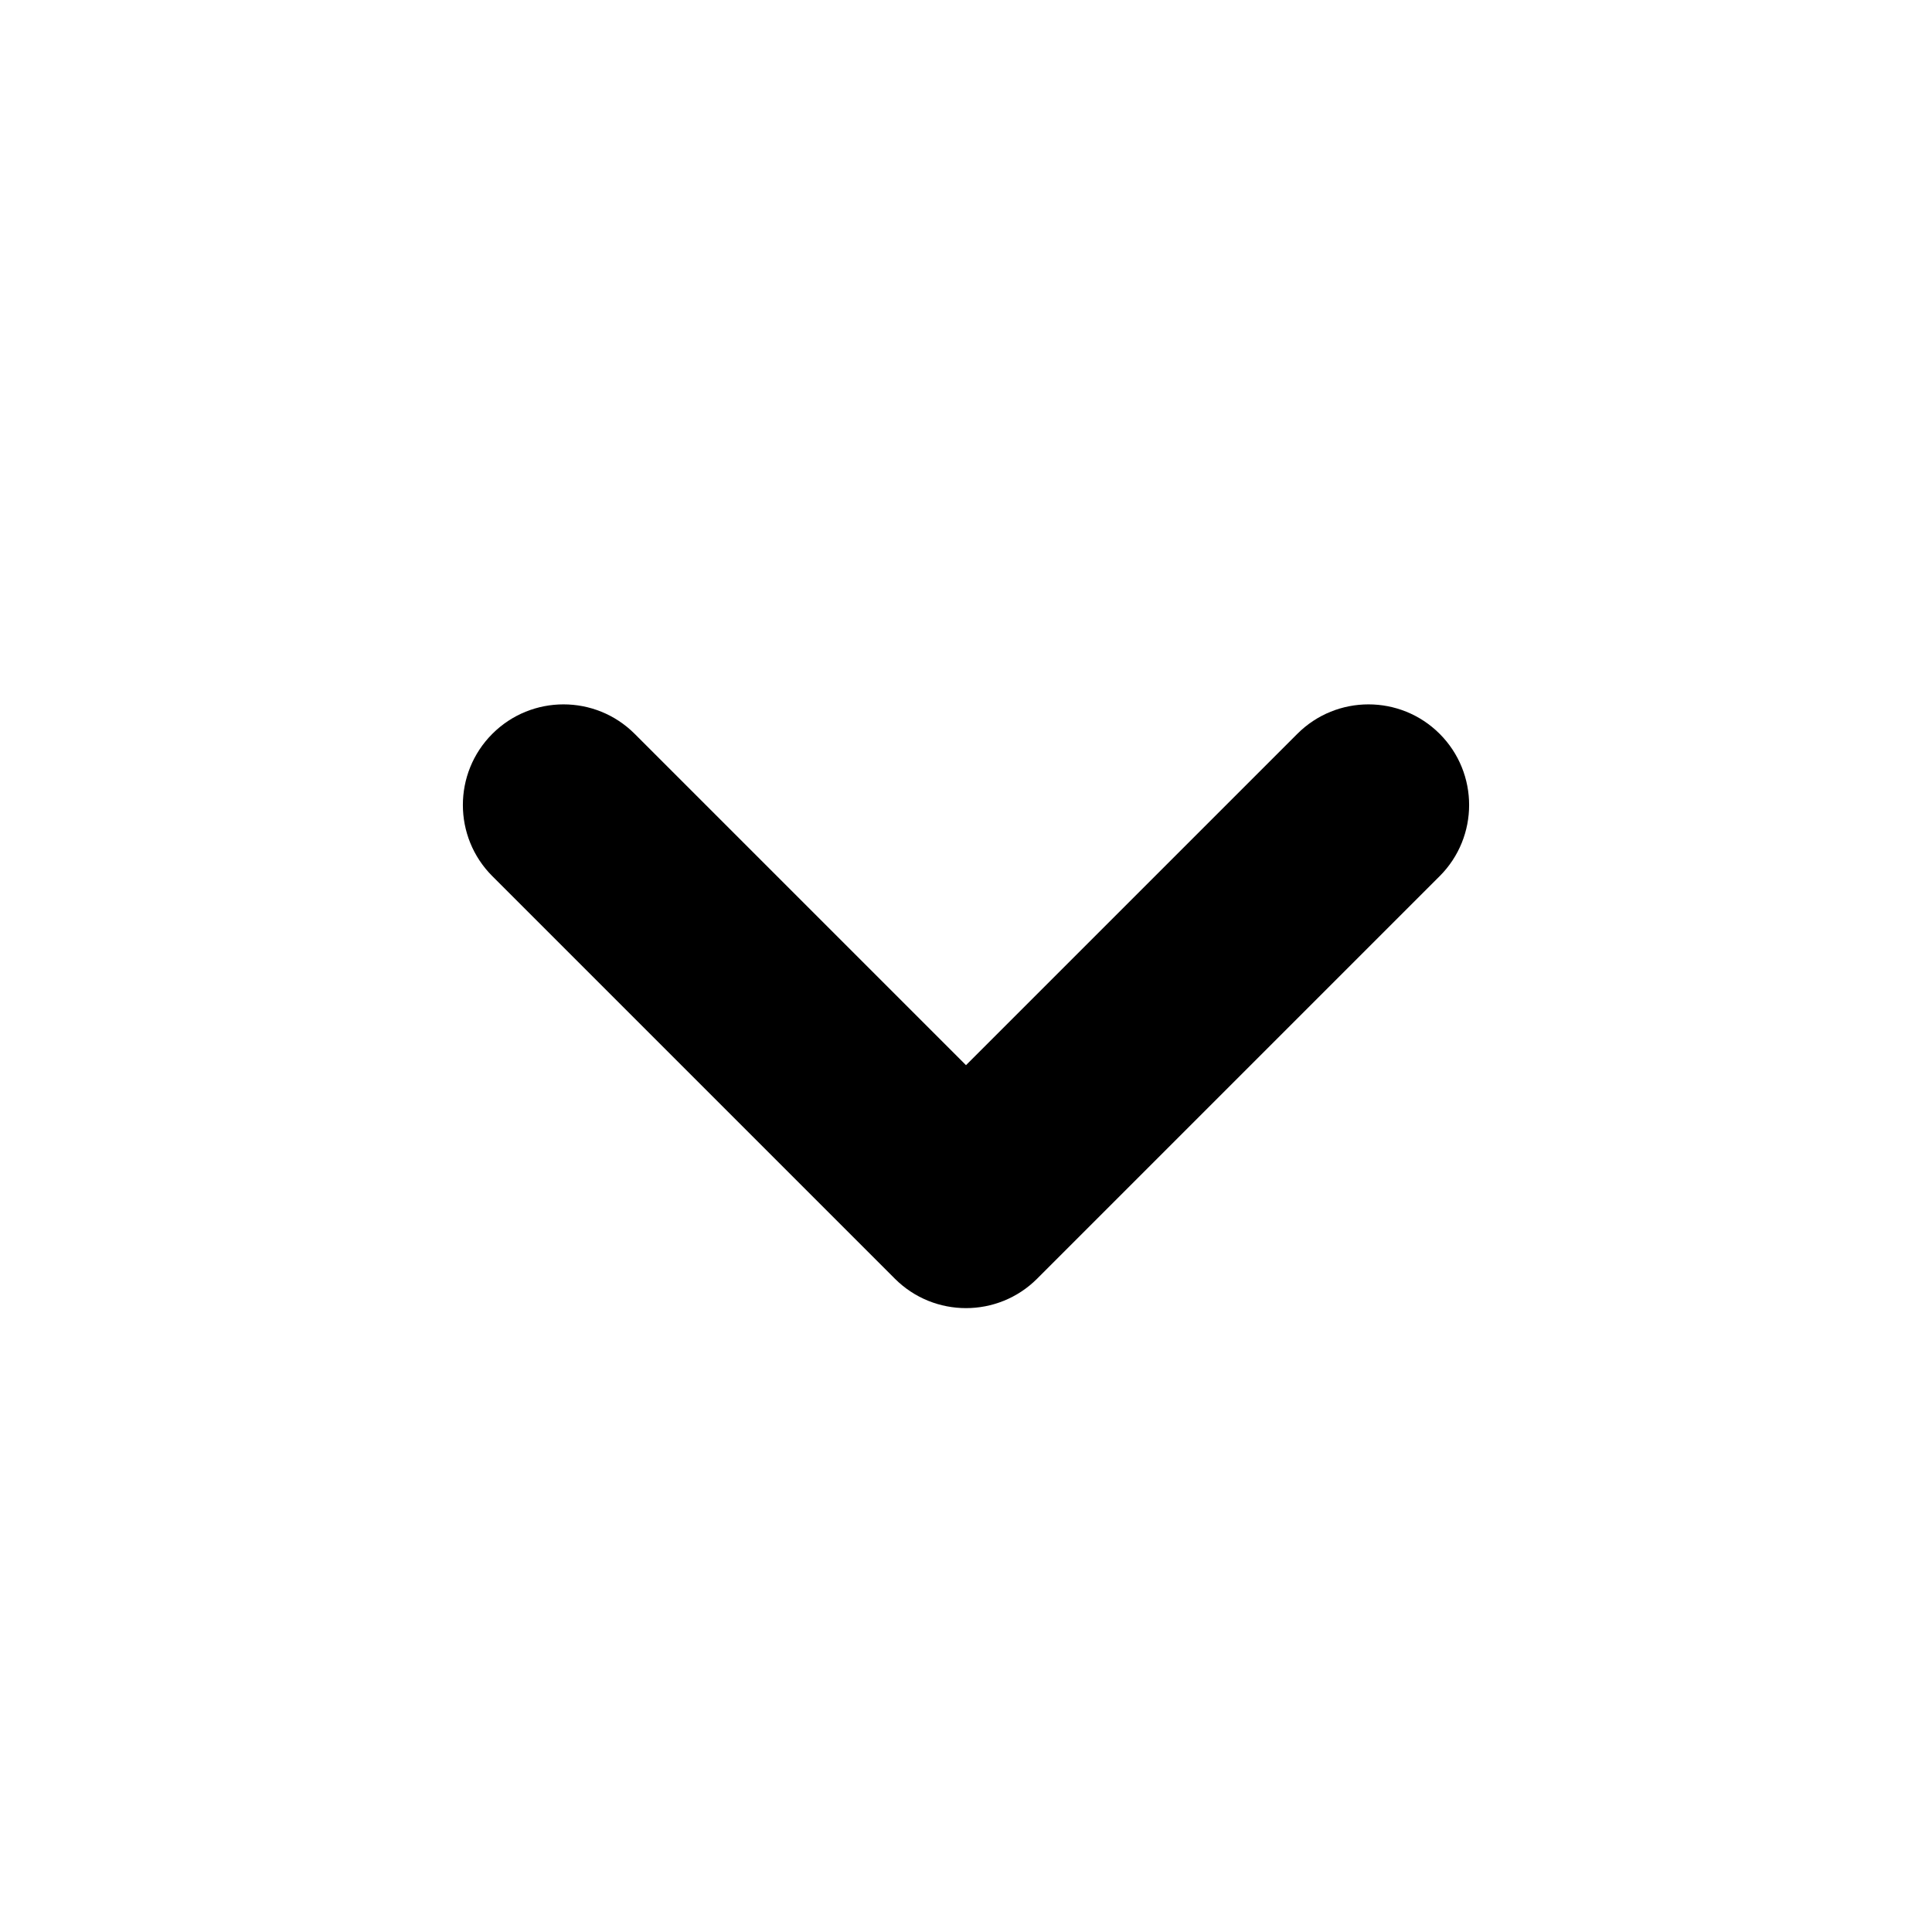
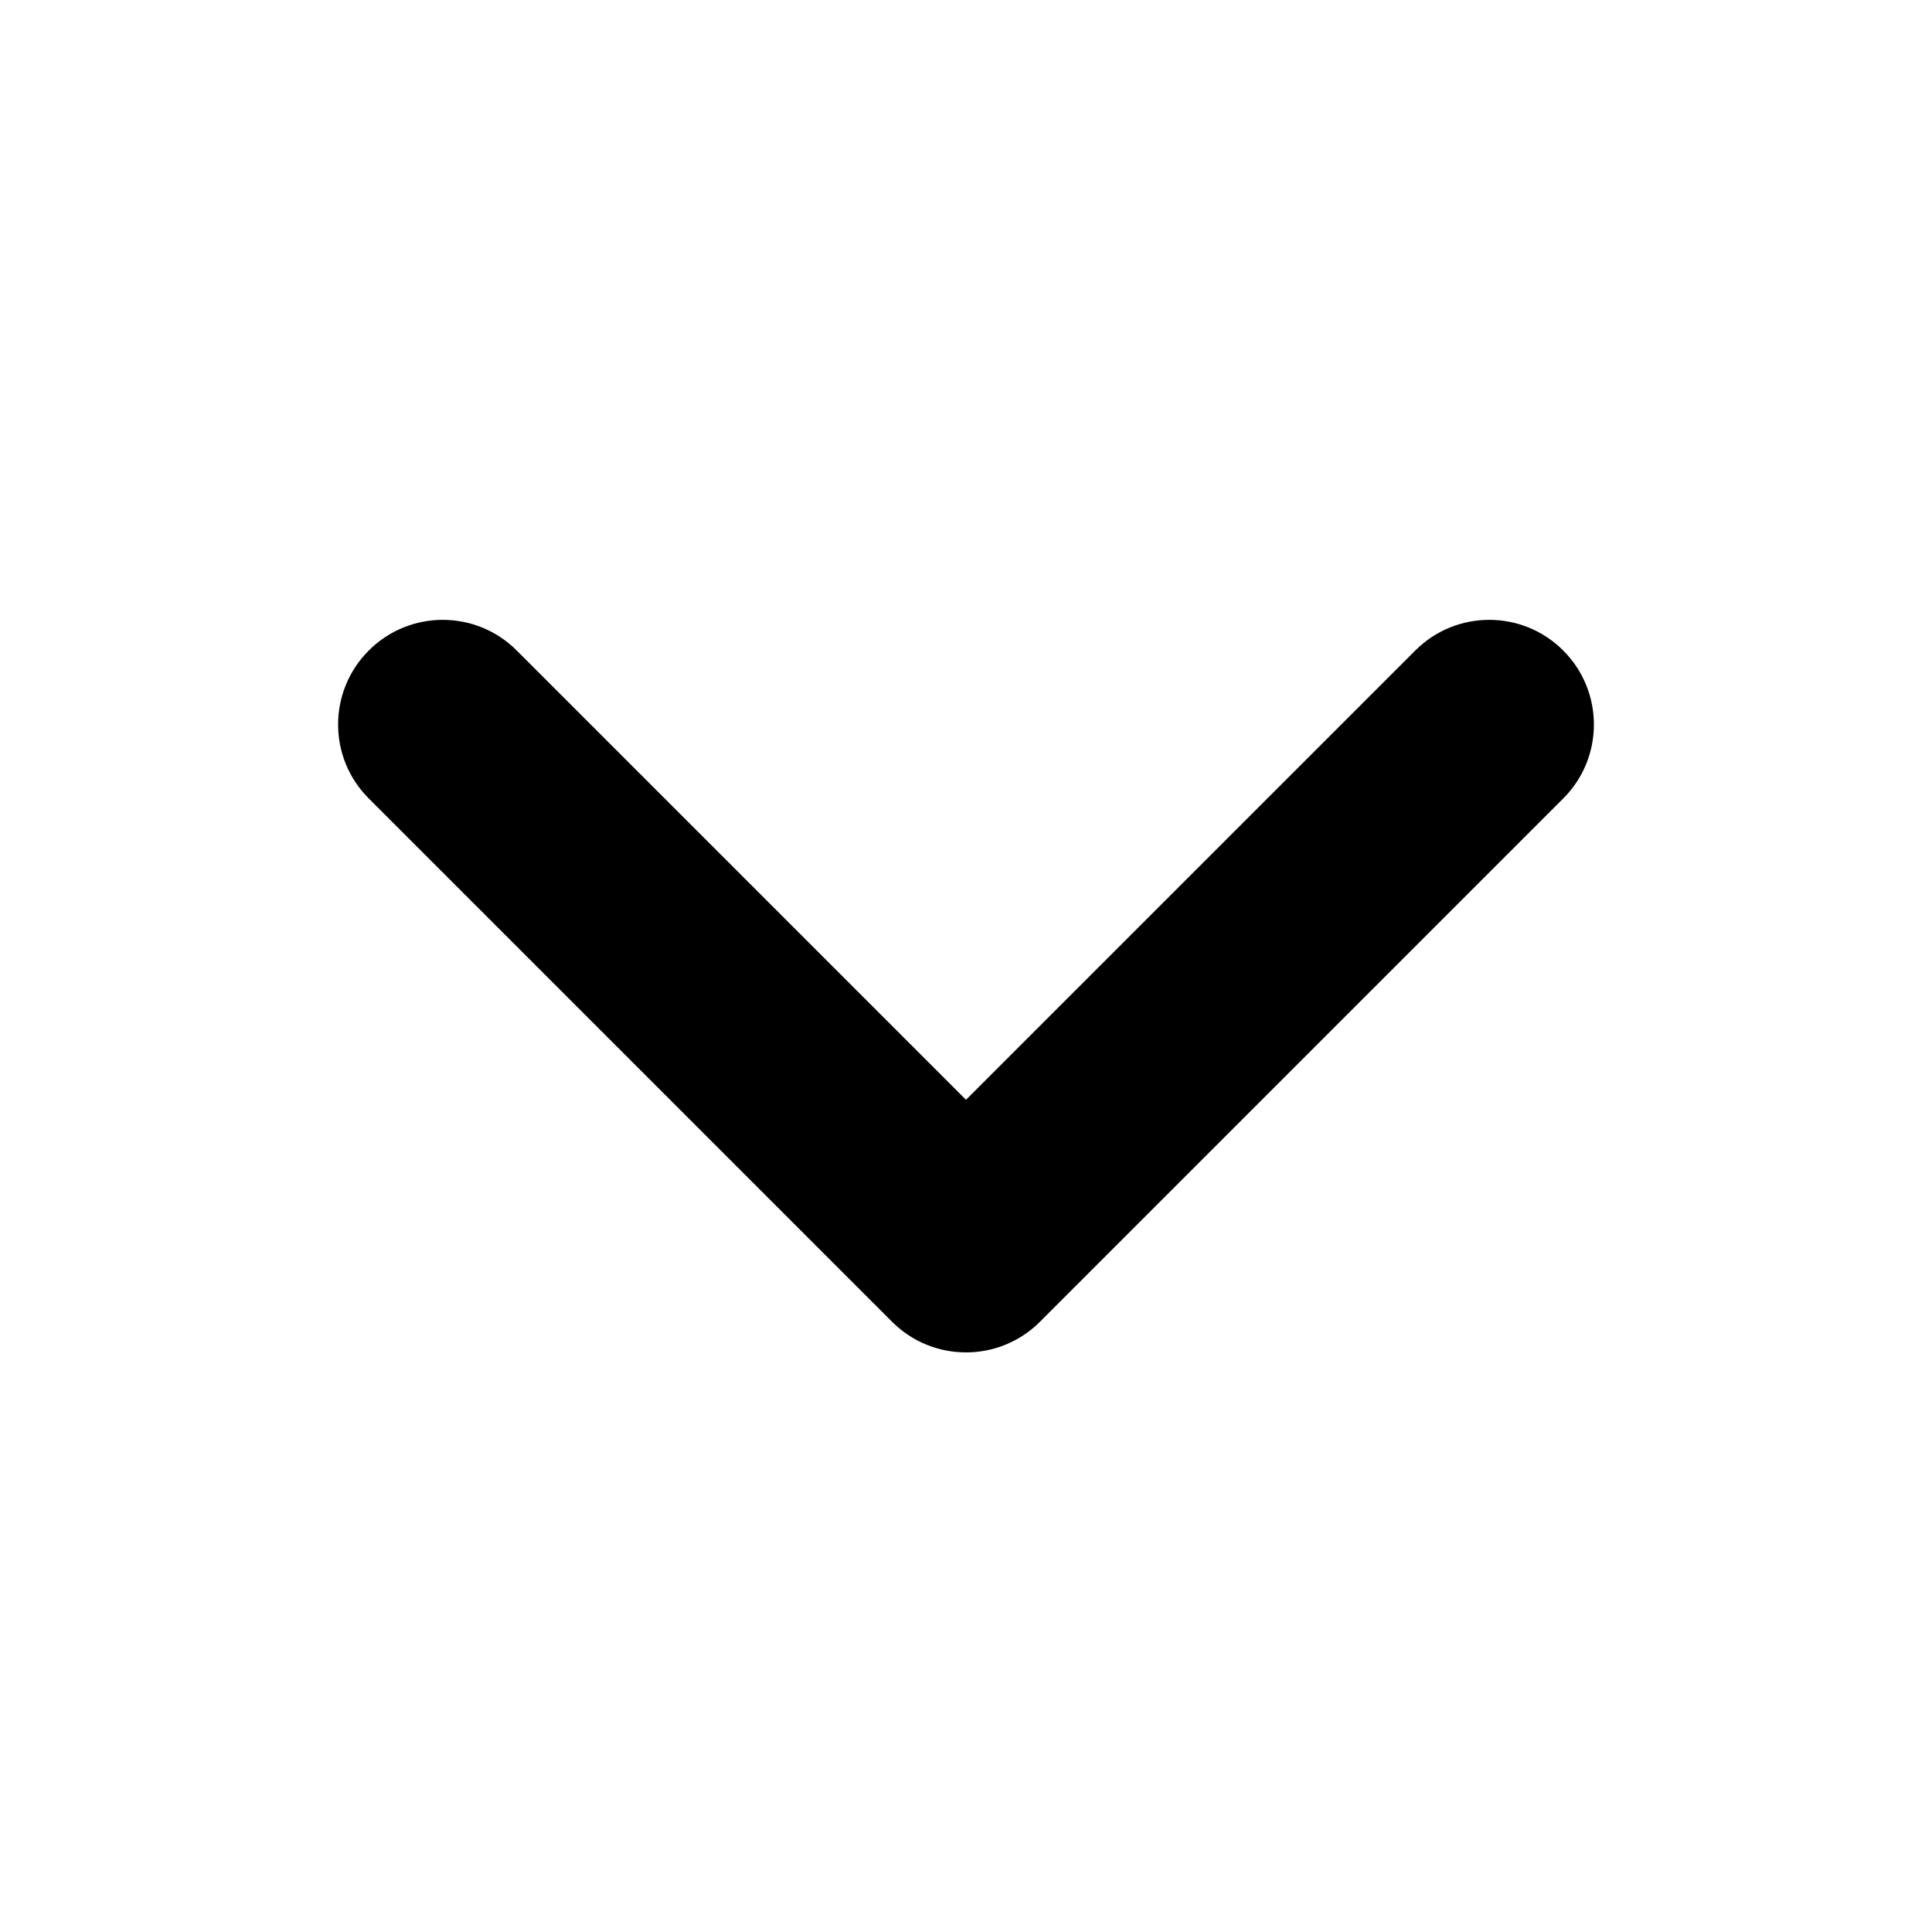
<svg xmlns="http://www.w3.org/2000/svg" width="24" height="24" viewBox="0 0 24 24" fill="none" data-karrot-ui-icon="true">
-   <path fill-rule="evenodd" clip-rule="evenodd" d="M6.116 9.116C6.604 8.628 7.396 8.628 7.884 9.116L12 13.232L16.116 9.116C16.604 8.628 17.396 8.628 17.884 9.116C18.372 9.604 18.372 10.396 17.884 10.884L12.884 15.884C12.396 16.372 11.604 16.372 11.116 15.884L6.116 10.884C5.628 10.396 5.628 9.604 6.116 9.116Z" fill="currentColor" />
+   <path fill-rule="evenodd" clip-rule="evenodd" d="M4.581 8.081C5.088 7.573 5.912 7.573 6.419 8.081L12 13.662L17.581 8.081C18.088 7.573 18.912 7.573 19.419 8.081C19.927 8.589 19.927 9.412 19.419 9.919L12.919 16.419C12.412 16.927 11.588 16.927 11.081 16.419L4.581 9.919C4.073 9.412 4.073 8.589 4.581 8.081Z" fill="currentColor" />
</svg>
